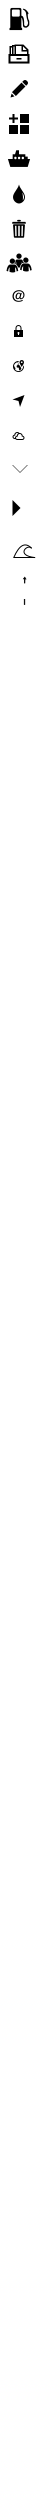
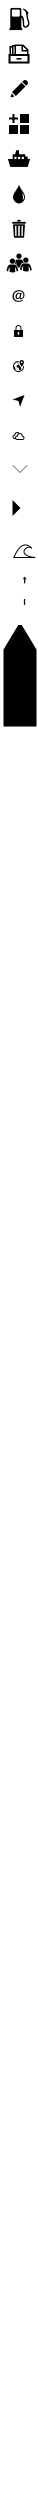
<svg xmlns="http://www.w3.org/2000/svg" xmlns:xlink="http://www.w3.org/1999/xlink" version="1.1" width="76" height="5000">
  <defs>
    <symbol id="fuel">
      <path d="M 42.75,19L 42.75,31.498C 44.583,31.378 48.918,32.788 48.292,49.083C 49.083,53.833 54.625,53.833 55.812,47.5C 57,42.75 53.833,42.75 52.25,28.5C 52.25,26.917 52.25,22.167 45.917,19L 45.917,17.417C 52.25,17.417 57,25.333 57,26.917C 57,28.5 55.417,28.5 55.417,28.5C 55.417,28.5 55.812,38 57.396,39.583C 58.979,41.167 58.583,45.917 58.583,49.083C 58.583,52.25 53.833,55.417 52.25,55.417C 50.667,55.417 45.917,55.417 45.917,50.667C 45.917,46.34 45.26,36.76 42.75,35.085L 42.75,55.417C 43.624,55.417 44.333,56.126 44.333,57L 44.333,60.167L 19,60.167L 19,57C 19,56.126 19.709,55.417 20.583,55.417L 20.583,19C 20.583,17.251 22.001,15.833 23.75,15.833L 39.583,15.833C 41.332,15.833 42.75,17.251 42.75,19 Z M 25.729,33.25L 37.604,33.25C 38.479,33.25 39.583,32.145 39.583,31.271L 39.583,20.979C 39.583,20.105 38.479,19 37.604,19L 25.729,19C 24.855,19 23.75,20.105 23.75,20.979L 23.75,31.271C 23.75,32.145 24.855,33.25 25.729,33.25 Z " />
    </symbol>
    <symbol id="files">
      <path d="M 19,38L 19,22L 24,22L 24,20L 29,20L 29,19L 46.75,19L 57,29.25L 57,38L 59,38L 59,57L 58.583,57L 17.417,57L 17,57L 17,38L 19,38 Z M 24,38L 24,25L 22,25L 22,38L 24,38 Z M 27,23L 27,38L 29,38L 29,23L 27,23 Z M 43,46L 43,49L 33,49L 33,46L 43,46 Z M 54,38L 54,33L 43,33L 43,22L 32,22L 32,38L 54,38 Z M 46,22.75L 46,30L 53.25,30L 46,22.75 Z M 21,42L 21,53L 55,53L 55,42L 21,42 Z " />
    </symbol>
    <symbol id="pencil">
      <path d="M 53.293,21.293L 54.707,22.707C 56.465,24.465 56.465,27.314 54.707,29.071L 52.232,31.546L 44.454,23.768L 46.929,21.293C 48.686,19.535 51.535,19.535 53.293,21.293 Z M 31.726,52.052L 23.948,44.274L 43.04,25.182L 50.818,32.96L 31.726,52.052 Z M 23.241,47.102L 28.898,52.759L 21.046,54.954L 23.241,47.102 Z " />
    </symbol>
    <symbol id="tiles-plus">
      <path d="M 18,40L 36,40L 36,58L 18,58L 18,40 Z M 40,58L 40,40L 58,40L 58,58L 40,58 Z M 40,36L 40,18L 58,18L 58,36L 40,36 Z M 29,36L 25,36L 25,29L 18,29L 18,25L 25,25L 25,18L 29,18L 29,25L 36,25L 36,29L 29,29L 29,36 Z " />
    </symbol>
    <symbol id="ship">
      <path d="M 47.951,35.922C 47.951,34.284 47.191,33.465 45.67,33.465C 44.135,33.465 43.367,34.284 43.367,35.922C 43.367,37.593 44.135,38.428 45.67,38.428C 47.191,38.428 47.951,37.593 47.951,35.922 Z M 20.583,53.833L 15.833,38L 25.333,38L 25.333,28.5L 30.083,28.5L 32.458,20.583L 38,20.583L 38,28.5L 50.667,28.5L 50.667,33.25L 55.417,33.25L 55.417,38L 60.167,38L 55.417,53.833L 20.583,53.833 Z M 40.489,35.922C 40.489,34.284 39.728,33.465 38.207,33.465C 36.658,33.465 35.883,34.284 35.883,35.922C 35.883,37.593 36.658,38.428 38.207,38.428C 39.728,38.428 40.489,37.593 40.489,35.922 Z M 33.16,35.922C 33.16,34.284 32.385,33.465 30.836,33.465C 29.287,33.465 28.512,34.284 28.512,35.922C 28.512,37.593 29.287,38.428 30.836,38.428C 32.385,38.428 33.16,37.593 33.16,35.922 Z " />
    </symbol>
    <symbol id="water">
      <path d="M 38,19C 40,28 50,36 50,44C 50,52 43,57 38,57C 33,57 26,52 26,44C 26,36 36,28 38,19 Z M 44,35C 44,35 47,40 45.5,50.75C 52,43 44,35 44,35 Z " />
    </symbol>
    <symbol id="trash">
      <path d="M 25.333,23.75L 50.667,23.75C 51.541,23.75 51.854,27.312 51.854,27.312L 24.146,27.312C 24.146,27.312 24.459,23.75 25.333,23.75 Z M 35.625,19.792L 40.375,19.792C 40.812,19.792 41.958,20.938 41.958,21.375C 41.958,21.812 40.812,22.958 40.375,22.958L 35.625,22.958C 35.188,22.958 34.042,21.812 34.042,21.375C 34.042,20.938 35.188,19.792 35.625,19.792 Z M 27.708,28.5L 48.292,28.5C 49.166,28.5 49.875,29.209 49.875,30.083L 48.292,53.833C 48.292,54.708 47.583,55.417 46.708,55.417L 29.292,55.417C 28.417,55.417 27.708,54.708 27.708,53.833L 26.125,30.083C 26.125,29.209 26.834,28.5 27.708,28.5 Z M 30.083,31.667L 30.479,52.25L 33.25,52.25L 32.854,31.667L 30.083,31.667 Z M 36.417,31.667L 36.417,52.25L 39.583,52.25L 39.583,31.667L 36.417,31.667 Z M 43.146,31.667L 42.75,52.25L 45.521,52.25L 45.917,31.667L 43.146,31.667 Z " />
    </symbol>
    <symbol id="people">
      <path d="M 38,17C 40.946,17 43.333,19.388 43.333,22.333C 43.333,25.279 40.946,27.667 38,27.667C 35.054,27.667 32.667,25.279 32.667,22.333C 32.667,19.388 35.054,17 38,17 Z M 32.667,34.383C 31.956,34.739 30.783,37.833 31.426,38.25L 27.964,37.613C 30.319,36.76 30.791,35.334 30.982,32.733L 30.801,31.116C 31.574,30.473 32.718,29.05 33.733,29.05L 42.267,29.05C 43.304,29.05 44.215,29.491 45,30.159L 45.5,32C 45.5,34.174 47.156,34.827 48.886,35.88L 46.467,35.829C 45.838,35.807 45.255,35.948 44.719,36.206C 44.264,35.425 43.703,34.568 43.333,34.383L 43.453,37.084C 41.196,39.157 40.067,43.068 40.067,43.068L 39.676,45.005L 38.533,45.05C 37.766,45.05 37.013,44.99 36.278,44.874C 35.693,43.321 34.418,40.516 32.453,39.208L 32.667,34.383 Z M 24.733,26.95C 27.679,26.95 30.067,29.338 30.067,32.283C 30.067,35.229 27.679,37.617 24.733,37.617C 21.788,37.617 19.4,35.229 19.4,32.283C 19.4,29.338 21.788,26.95 24.733,26.95 Z M 19.4,44.333C 18.689,44.689 17.267,47.533 17.267,47.533C 17.267,47.533 16.556,48.6 16.2,52.867L 13,51.8L 14.067,46.467C 14.067,46.467 16.2,39 20.467,39L 29,39C 33.267,39 35.4,46.467 35.4,46.467L 36.467,51.8L 33.267,52.867C 32.911,48.6 32.2,47.533 32.2,47.533C 32.2,47.533 30.778,44.689 30.067,44.333L 30.498,54.02C 28.876,54.653 27.112,55 25.267,55C 23.017,55 20.888,54.484 18.992,53.565L 19.4,44.333 Z M 51.733,24.931C 54.679,25.036 57.067,27.509 57.067,30.454C 57.067,33.4 54.679,35.703 51.733,35.598C 48.788,35.493 46.4,33.02 46.4,30.075C 46.4,27.129 48.788,24.826 51.733,24.931 Z M 46.4,42.124C 45.689,42.455 44.267,45.248 44.267,45.248C 44.267,45.248 43.556,46.29 43.2,50.544L 40,49.363L 41.067,44.068C 41.067,44.068 43.2,36.677 47.467,36.829L 56,37.133C 60.267,37.285 62.4,44.827 62.4,44.827L 63.467,50.199L 60.267,51.151C 59.911,46.872 59.2,45.78 59.2,45.78C 59.2,45.78 57.778,42.885 57.067,42.504L 57.498,52.207C 55.876,52.781 54.112,53.066 52.267,53C 50.017,52.92 47.888,52.328 45.992,51.341L 46.4,42.124 Z " />
    </symbol>
    <symbol id="email">
      <path d="M12.042 23.648c-7.813 0-12.042-4.876-12.042-11.171 0-6.727 4.762-12.125 13.276-12.125 6.214 0 10.724 4.038 10.724 9.601 0 8.712-10.33 11.012-9.812 6.042-.71 1.108-1.854 2.354-4.053 2.354-2.516 0-4.08-1.842-4.08-4.807 0-4.444 2.921-8.199 6.379-8.199 1.659 0 2.8.876 3.277 2.221l.464-1.632h2.338c-.244.832-2.321 8.527-2.321 8.527-.648 2.666 1.35 2.713 3.122 1.297 3.329-2.58 3.501-9.327-.998-12.141-4.821-2.891-15.795-1.102-15.795 8.693 0 5.611 3.95 9.381 9.829 9.381 3.436 0 5.542-.93 7.295-1.948l1.177 1.698c-1.711.966-4.461 2.209-8.78 2.209zm-2.344-14.305c-.715 1.34-1.177 3.076-1.177 4.424 0 3.61 3.522 3.633 5.252.239.712-1.394 1.171-3.171 1.171-4.529 0-2.917-3.495-3.434-5.246-.134z" />
    </symbol>
    <symbol id="lock">
      <path d="M18 10v-4c0-3.313-2.687-6-6-6s-6 2.687-6 6v4h-3v14h18v-14h-3zm-5 7.723v2.277h-2v-2.277c-.595-.347-1-.984-1-1.723 0-1.104.896-2 2-2s2 .896 2 2c0 .738-.404 1.376-1 1.723zm-5-7.723v-4c0-2.206 1.794-4 4-4 2.205 0 4 1.794 4 4v4h-8z" />
    </symbol>
    <symbol id="position">
      <path d="M11.239 7.237c-.004-.009-.288-.017-.24-.078l.137-.085c.013-.077.072-.162-.007-.304l.047-.125-.1.029s.141-.606.33-.332l-.08.093c.122.122.155.426.195.623.115.06.294.071.088.175.106-.018-.561.286-.648.161-.065-.076.288-.127.278-.157zm-.715-.159c-.077.078.003.128.082.094.114-.05.269-.048.284-.202l.073-.091-.101-.135c-.06-.012-.1.064-.137.095l-.066.017-.062.08.007.044-.08.098zm7 9.167l-.733-1.206-.724-1.186c-.73-1.194-1.388-2.276-1.961-3.296l-.07.067c-.376.156-.942-.509-1.339-.531.192.03.018-.49.018-.524-.153-.189-1.123.021-1.378.055-.479.063-.979.057-1.346.355-.258.21-.262.551-.524.716-.17.106-.356.072-.502.209-.258.245-.553.607-.697.929-.062.135.077.458.043.632-.336 1.063.085 2.538 1.375 2.701.312.039.638.209.955.114.252-.076.474-.248.745-.268.377-.025.22.529.737.379.251-.074.365.172.365.359-.084.391-.268.609.088.883.242.188.442.456.486.78.026.182.196.494-.015.602-.149.075-.259.507-.257.649.031.165.365.481.466.621.146.2.039.436.158.663.122.232.237.41.323.645.111.324.958-.007 1.156-.006.673.004 1.014-.944 1.487-1.235.267-.165.192-.616.51-.848.296-.215.608-.344.636-.741.021-.344-.259-1.062-.104-1.353l.102-.165zm-7.301-7.76c.041.172-.119.645-.154.795-.031.138.442.226.415.295.004-.008.642-.22.705-.275l.144-.323c.121-.081.248-.146.384-.196l.164-.285c.056-.021.71-.123.756-.101.165.075.469.389.583.531l.041.032c-.326-.67-.59-1.314-.796-1.942l-.083.036c-.222 0-.528.251-.663.405-.095.104-.669.337-.732.33.33.035.314.276.288.482-.068.476-1.096.035-1.052.216zm10.904 5.049c-.277 4.807-4.253 8.623-9.13 8.623-2.603 0-4.951-1.086-6.618-2.83-.198-.208-.346-.7-.02-.9l.331-.085c.259-.22-.242-1.111-.044-1.254.617-.441.324-.982-.055-1.429-.161-.19-1.043-1.1-1.143-.937.074-.249-.16-.85-.302-1.087-.239-.398-.553-.643-.679-1.081-.05-.174-.05-.704-.153-.826-.041-.05-.358-.185-.347-.257.305-1.82 1.147-3.458 2.364-4.751l.821-.33c.515-.773.545-.173 1.008-.375.154 0 .331-.634.496-.734.289-.185.068-.185.015-.27-.112-.184 2.411-1.103 2.453-.938.034.14-1.249.809-1.108.788-.326.043-.388.627-.328.625.163-.005 1.182-.774 1.657-.61.466.161 1.301-.37 1.627-.64l.04-.038c.029-.761.195-1.494.481-2.172l-.493-.026c-6.075 0-11 4.925-11 11s4.925 11 11 11c6.074 0 11-4.925 11-11 0-.764-.078-1.509-.227-2.229-.491.864-1.044 1.779-1.646 2.763zm1.873-9.1c0 2.45-1.951 5.373-4.5 9.566-2.549-4.193-4.5-7.116-4.5-9.566 0-2.449 2.139-4.434 4.5-4.434s4.5 1.985 4.5 4.434zm-2.75.066c0-.966-.784-1.75-1.75-1.75s-1.75.784-1.75 1.75.784 1.75 1.75 1.75 1.75-.784 1.75-1.75z" />
    </symbol>
    <symbol id="navigation">
      <path d="M0 9l24-9-8.986 24-3.014-12z" />
    </symbol>
    <symbol id="weather">
      <path d="M20.422 11.516c-.178-3.233-3.031-5.778-6.432-5.492-1.087-1.239-2.693-2.024-4.49-2.024-3.172 0-5.754 2.443-5.922 5.516-2.033.359-3.578 2.105-3.578 4.206 0 2.362 1.949 4.278 4.354 4.278h1.326c.771 1.198 2.124 2 3.674 2h10.291c2.406 0 4.355-1.916 4.355-4.278 0-2.101-1.545-3.847-3.578-4.206zm-15.395 4.484h-.673c-1.297 0-2.354-1.022-2.354-2.278 0-2.118 2.104-2.597 3.488-2.512-.05-1.356.137-5.21 4.012-5.21.967 0 1.714.25 2.29.644-1.823.922-3.096 2.746-3.212 4.872-2.022.358-3.697 2.127-3.551 4.484zm14.618 2h-10.291c-1.297 0-2.354-1.022-2.354-2.278 0-2.118 2.104-2.597 3.488-2.512-.05-1.356.137-5.21 4.012-5.21 3.771 0 4.229 3.771 4.012 5.209 1.509-.105 3.488.437 3.488 2.513 0 1.256-1.057 2.278-2.355 2.278z" />
    </symbol>
    <symbol id="arrow-down">
      <line id="e1_line" x1="0" y1="0" x2="15" y2="15" style="stroke:black;fill:none;stroke-width:1px;" />
      <line id="e2_line" x1="30" y1="0" x2="15" y2="15" style="stroke:black;fill:none;stroke-width:1px;" />
    </symbol>
    <symbol id="change">
      <path d="M0,0 V32 L16,16 Z" fill="black" />
    </symbol>
    <symbol id="wave">
      <line x1="2" y1="65" x2="45" y2="65" style="stroke:black;fill:none;stroke-width:2px;" />
      <path d="M2.46,65.18q16.72,-38.4,35.7,-18.6" style="fill:none;stroke:black;stroke-width:2px;" />
      <path d="M45.4,65.2c-41.1,-4.2,-14.5,-28.7,-7.2,-18.6" style="fill:none;stroke:black;stroke-width:2px;" />
    </symbol>
    <symbol id="arrow">
      <path d="M1.3,-3.8h1.13l-1.5,-2.2l-1.5,2.1h1.0v4.4h0.8Z" style="stroke:black; vector-effect:non-scaling-stroke;stroke-width:1px;" transform="matrix(1.85821 0 0 1.85821 22.6791 35.1791)" />
      <path d="M-3.2,-3.2l0,6.4h0.9l0,-6.4Z" style="stroke:black; vector-effect:non-scaling-stroke;stroke-width:1px;" transform="matrix(1.66791 0 0 1.66791 28.6343 73.8209)" />
    </symbol>
+     <symbol id="vessel">
+       <polygon style="stroke:black;stroke-width:6px;" points="40 0 10 50 10 200 70 200 70 50" />
+     </symbol>
  </defs>
  <use xlink:href="#fuel" />
  <use xlink:href="#files" transform="translate(0, 70)" />
  <use xlink:href="#pencil" transform="translate(0, 140)" />
  <use xlink:href="#tiles-plus" transform="translate(0, 210)" />
  <use xlink:href="#ship" transform="translate(0, 280)" />
  <use xlink:href="#water" transform="translate(0, 350)" />
  <use xlink:href="#trash" transform="translate(0, 420)" />
  <use xlink:href="#people" transform="translate(0, 490)" />
  <use xlink:href="#email" transform="translate(25, 580)" />
  <use xlink:href="#lock" transform="translate(25, 650)" />
  <use xlink:href="#position" transform="translate(25, 720)" />
  <use xlink:href="#navigation" transform="translate(25, 790)" />
  <use xlink:href="#weather" transform="translate(25, 860)" />
  <use xlink:href="#arrow-down" transform="translate(25, 930)" />
  <use xlink:href="#change" transform="translate(25, 1000)" />
  <use xlink:href="#wave" transform="translate(25, 1050)" />
  <use xlink:href="#arrow" transform="translate(25, 1130)" />
+   <use xlink:href="#vessel" transform="translate(0, 1250)" />
</svg>
